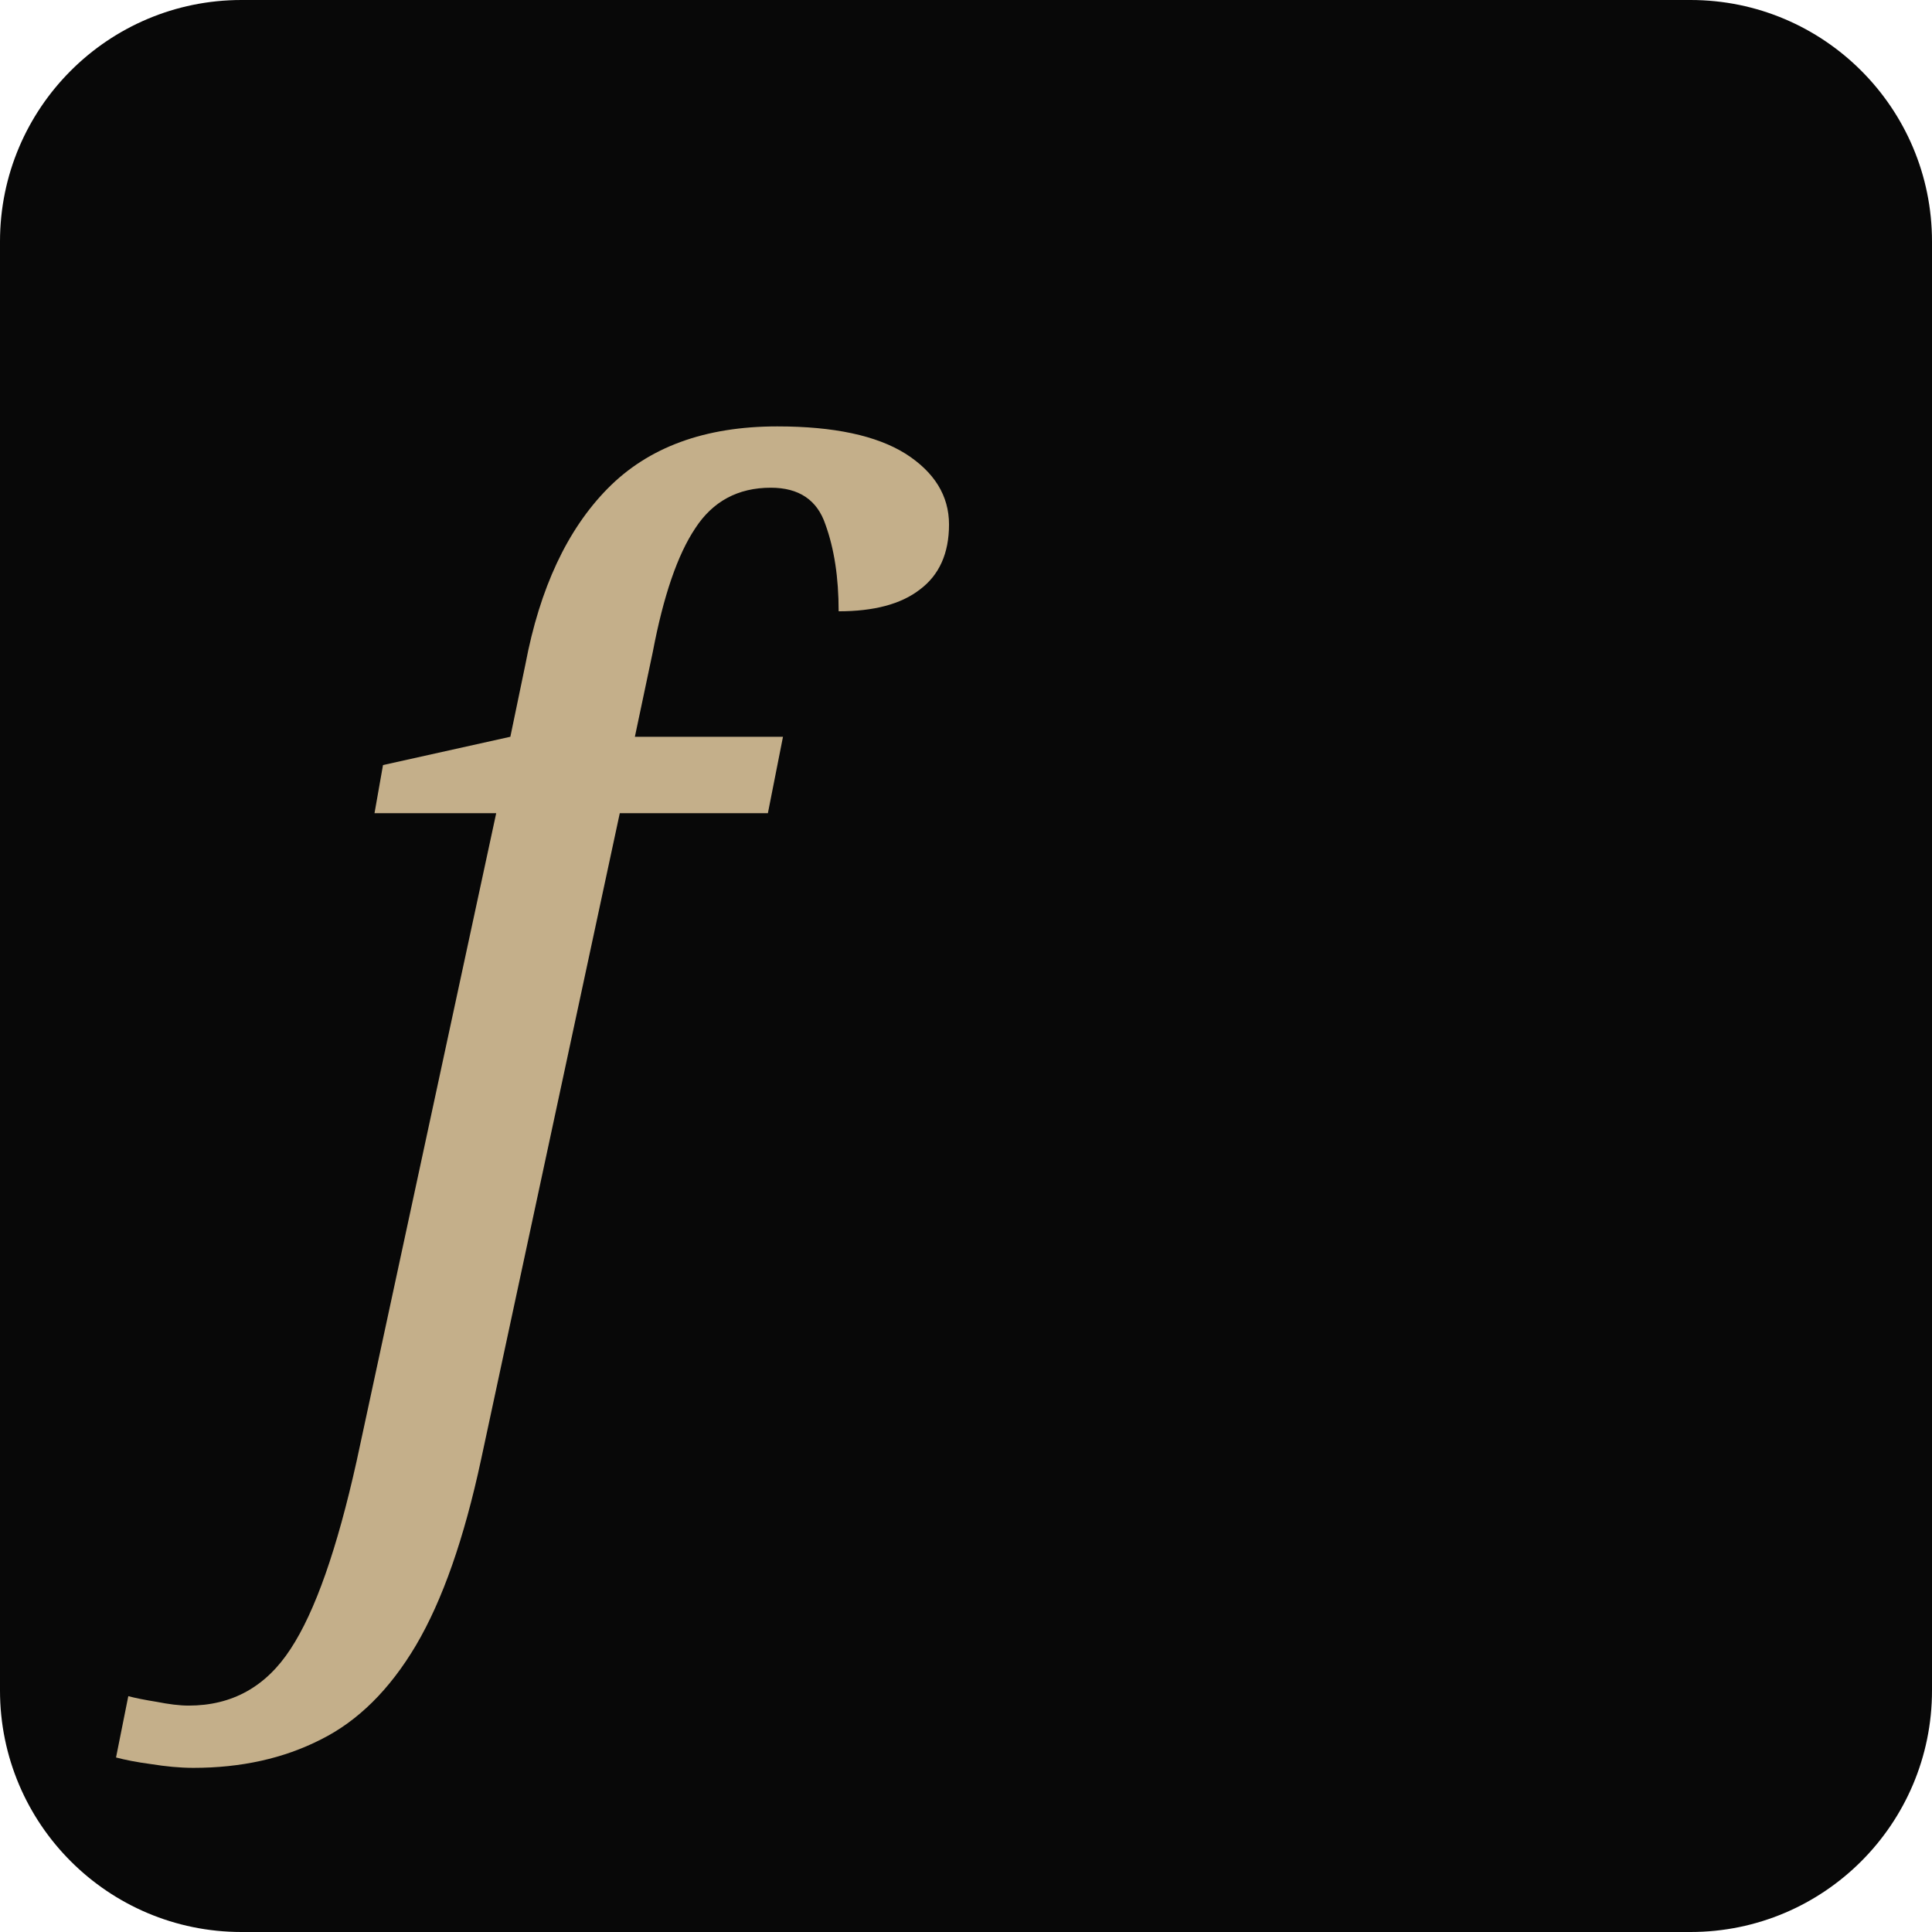
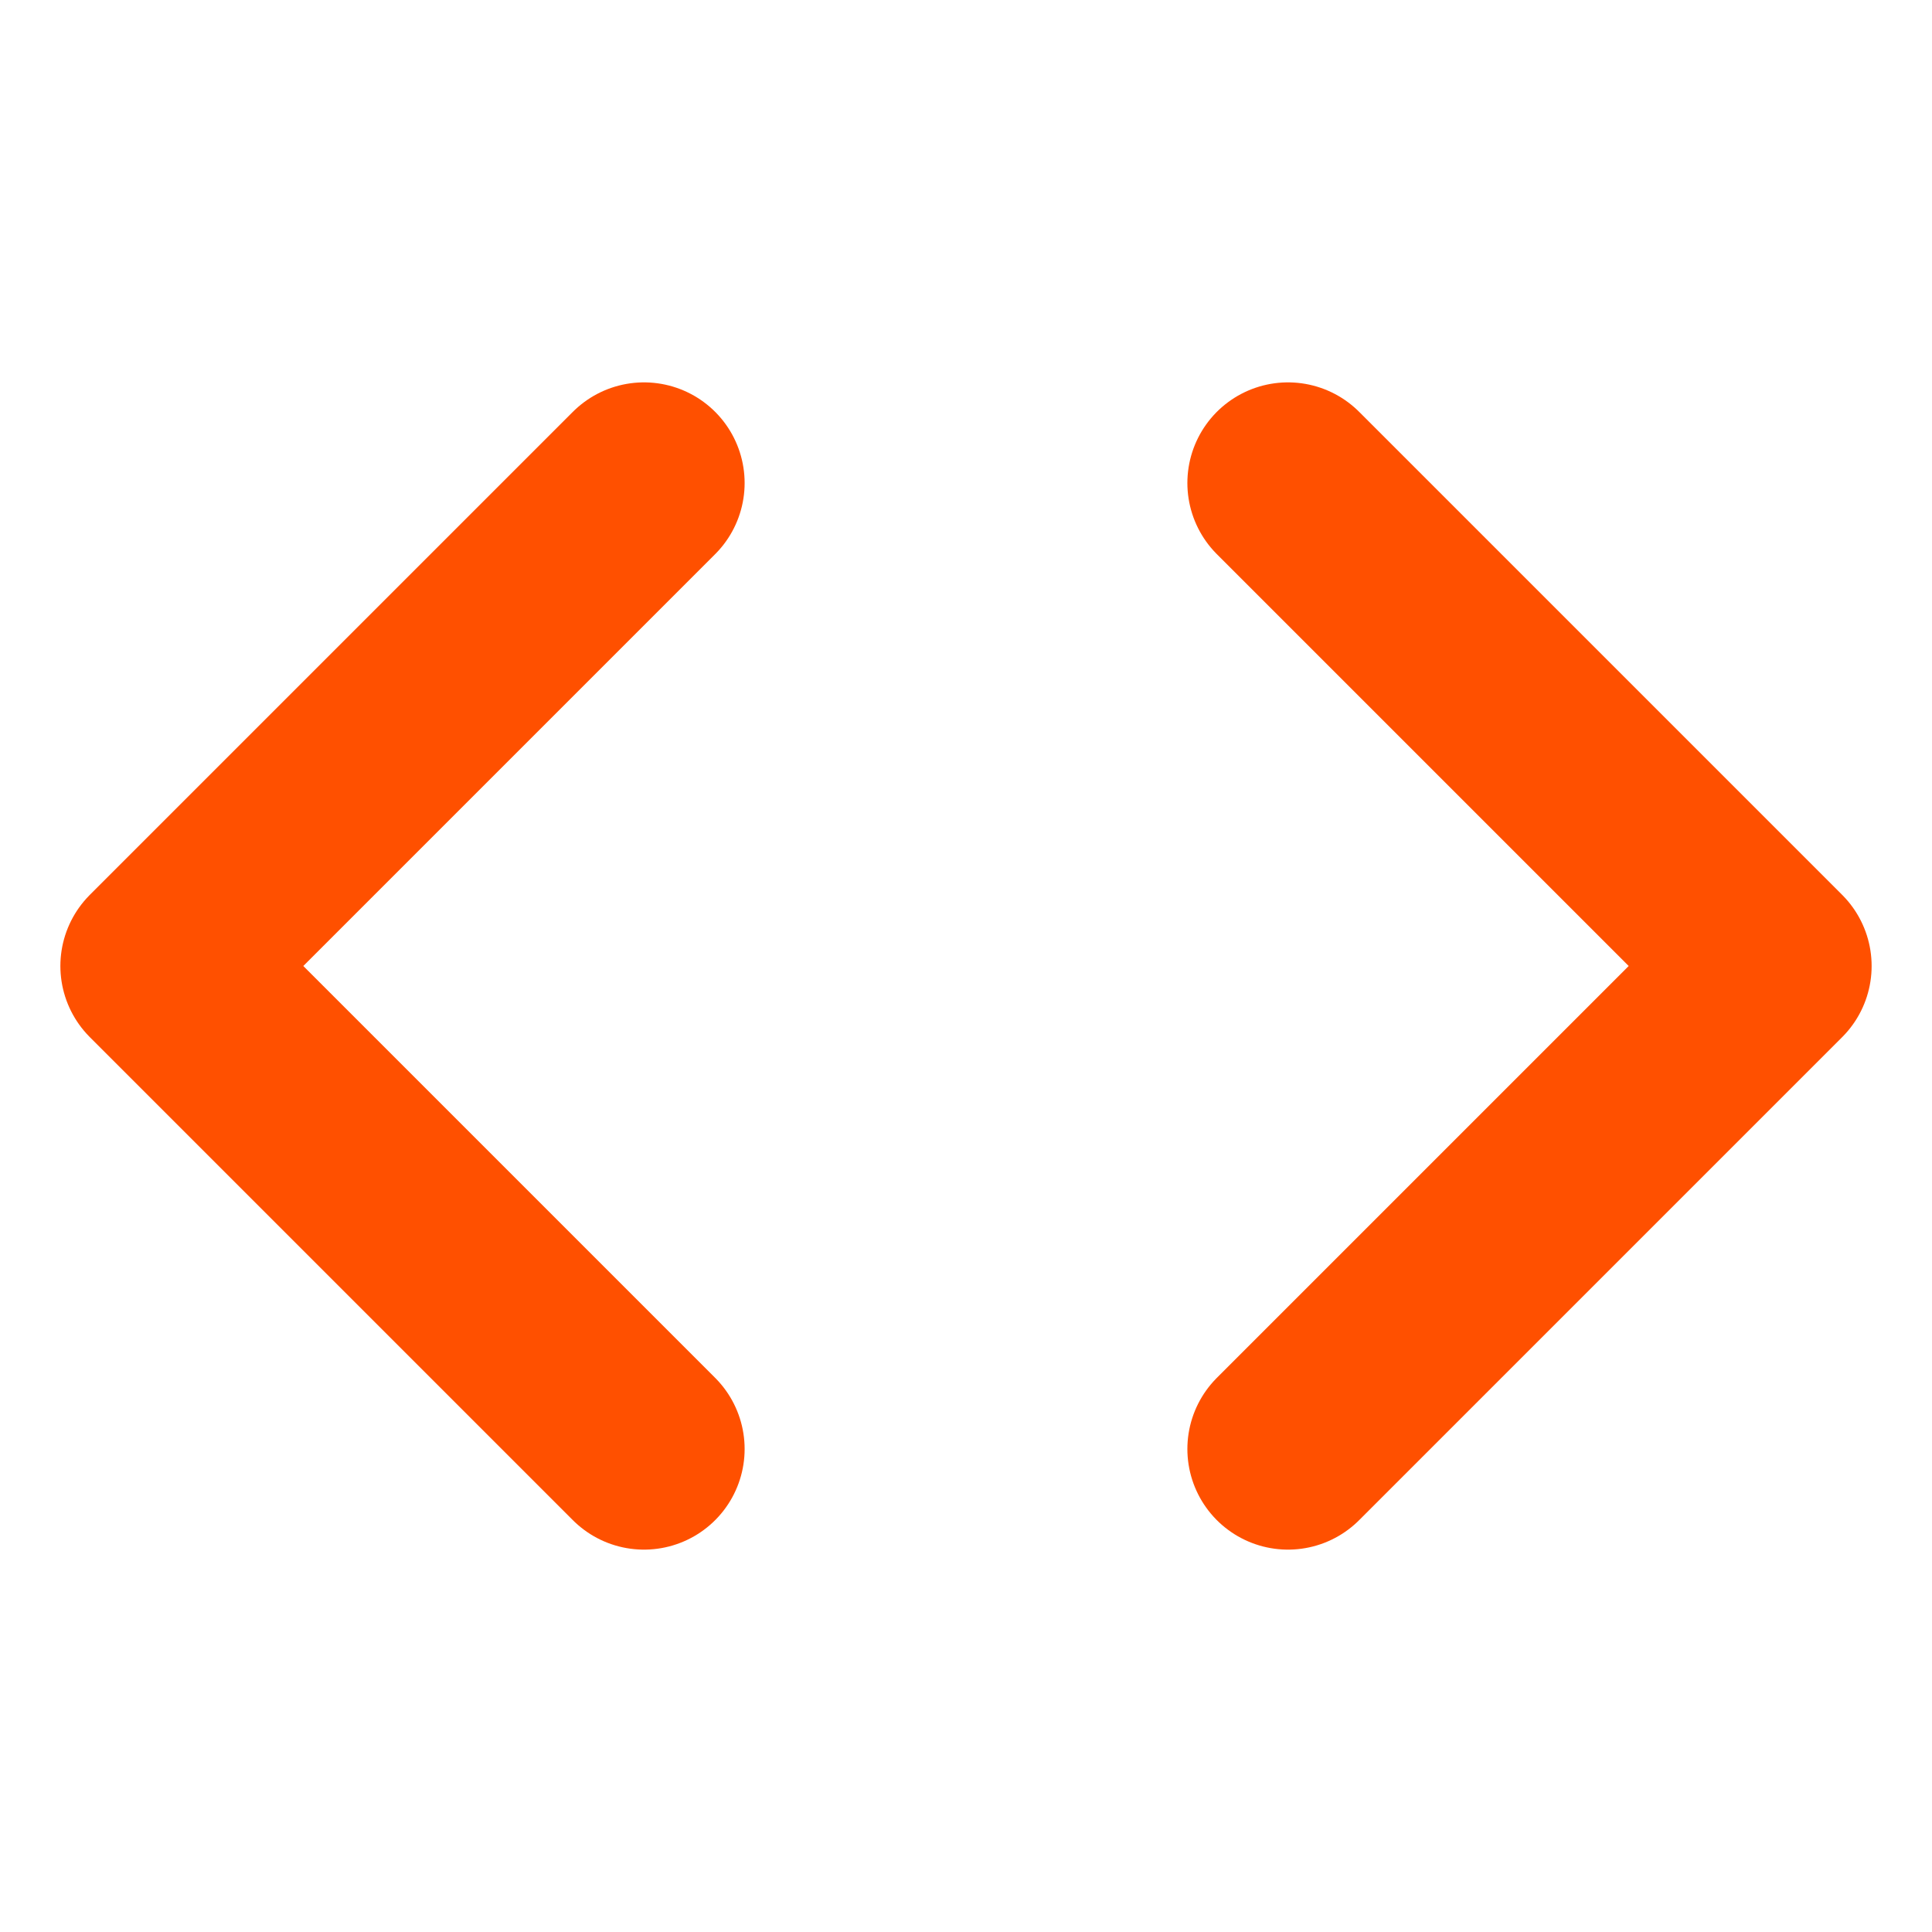
- <svg xmlns="http://www.w3.org/2000/svg" viewBox="0 0 32 32">
-   <rect width="32" height="32" rx="4" fill="#080808" />
-   <text x="5" y="24" font-family="Georgia,serif" font-size="22" font-style="italic" fill="#c4af8a">f</text>
+ <svg xmlns="http://www.w3.org/2000/svg" viewBox="0 0 24 24" fill="none" stroke="#FF5000" stroke-width="2.5" stroke-linecap="round" stroke-linejoin="round">
+   <polyline points="16 18 22 12 16 6" />
+   <polyline points="8 6 2 12 8 18" />
</svg>
